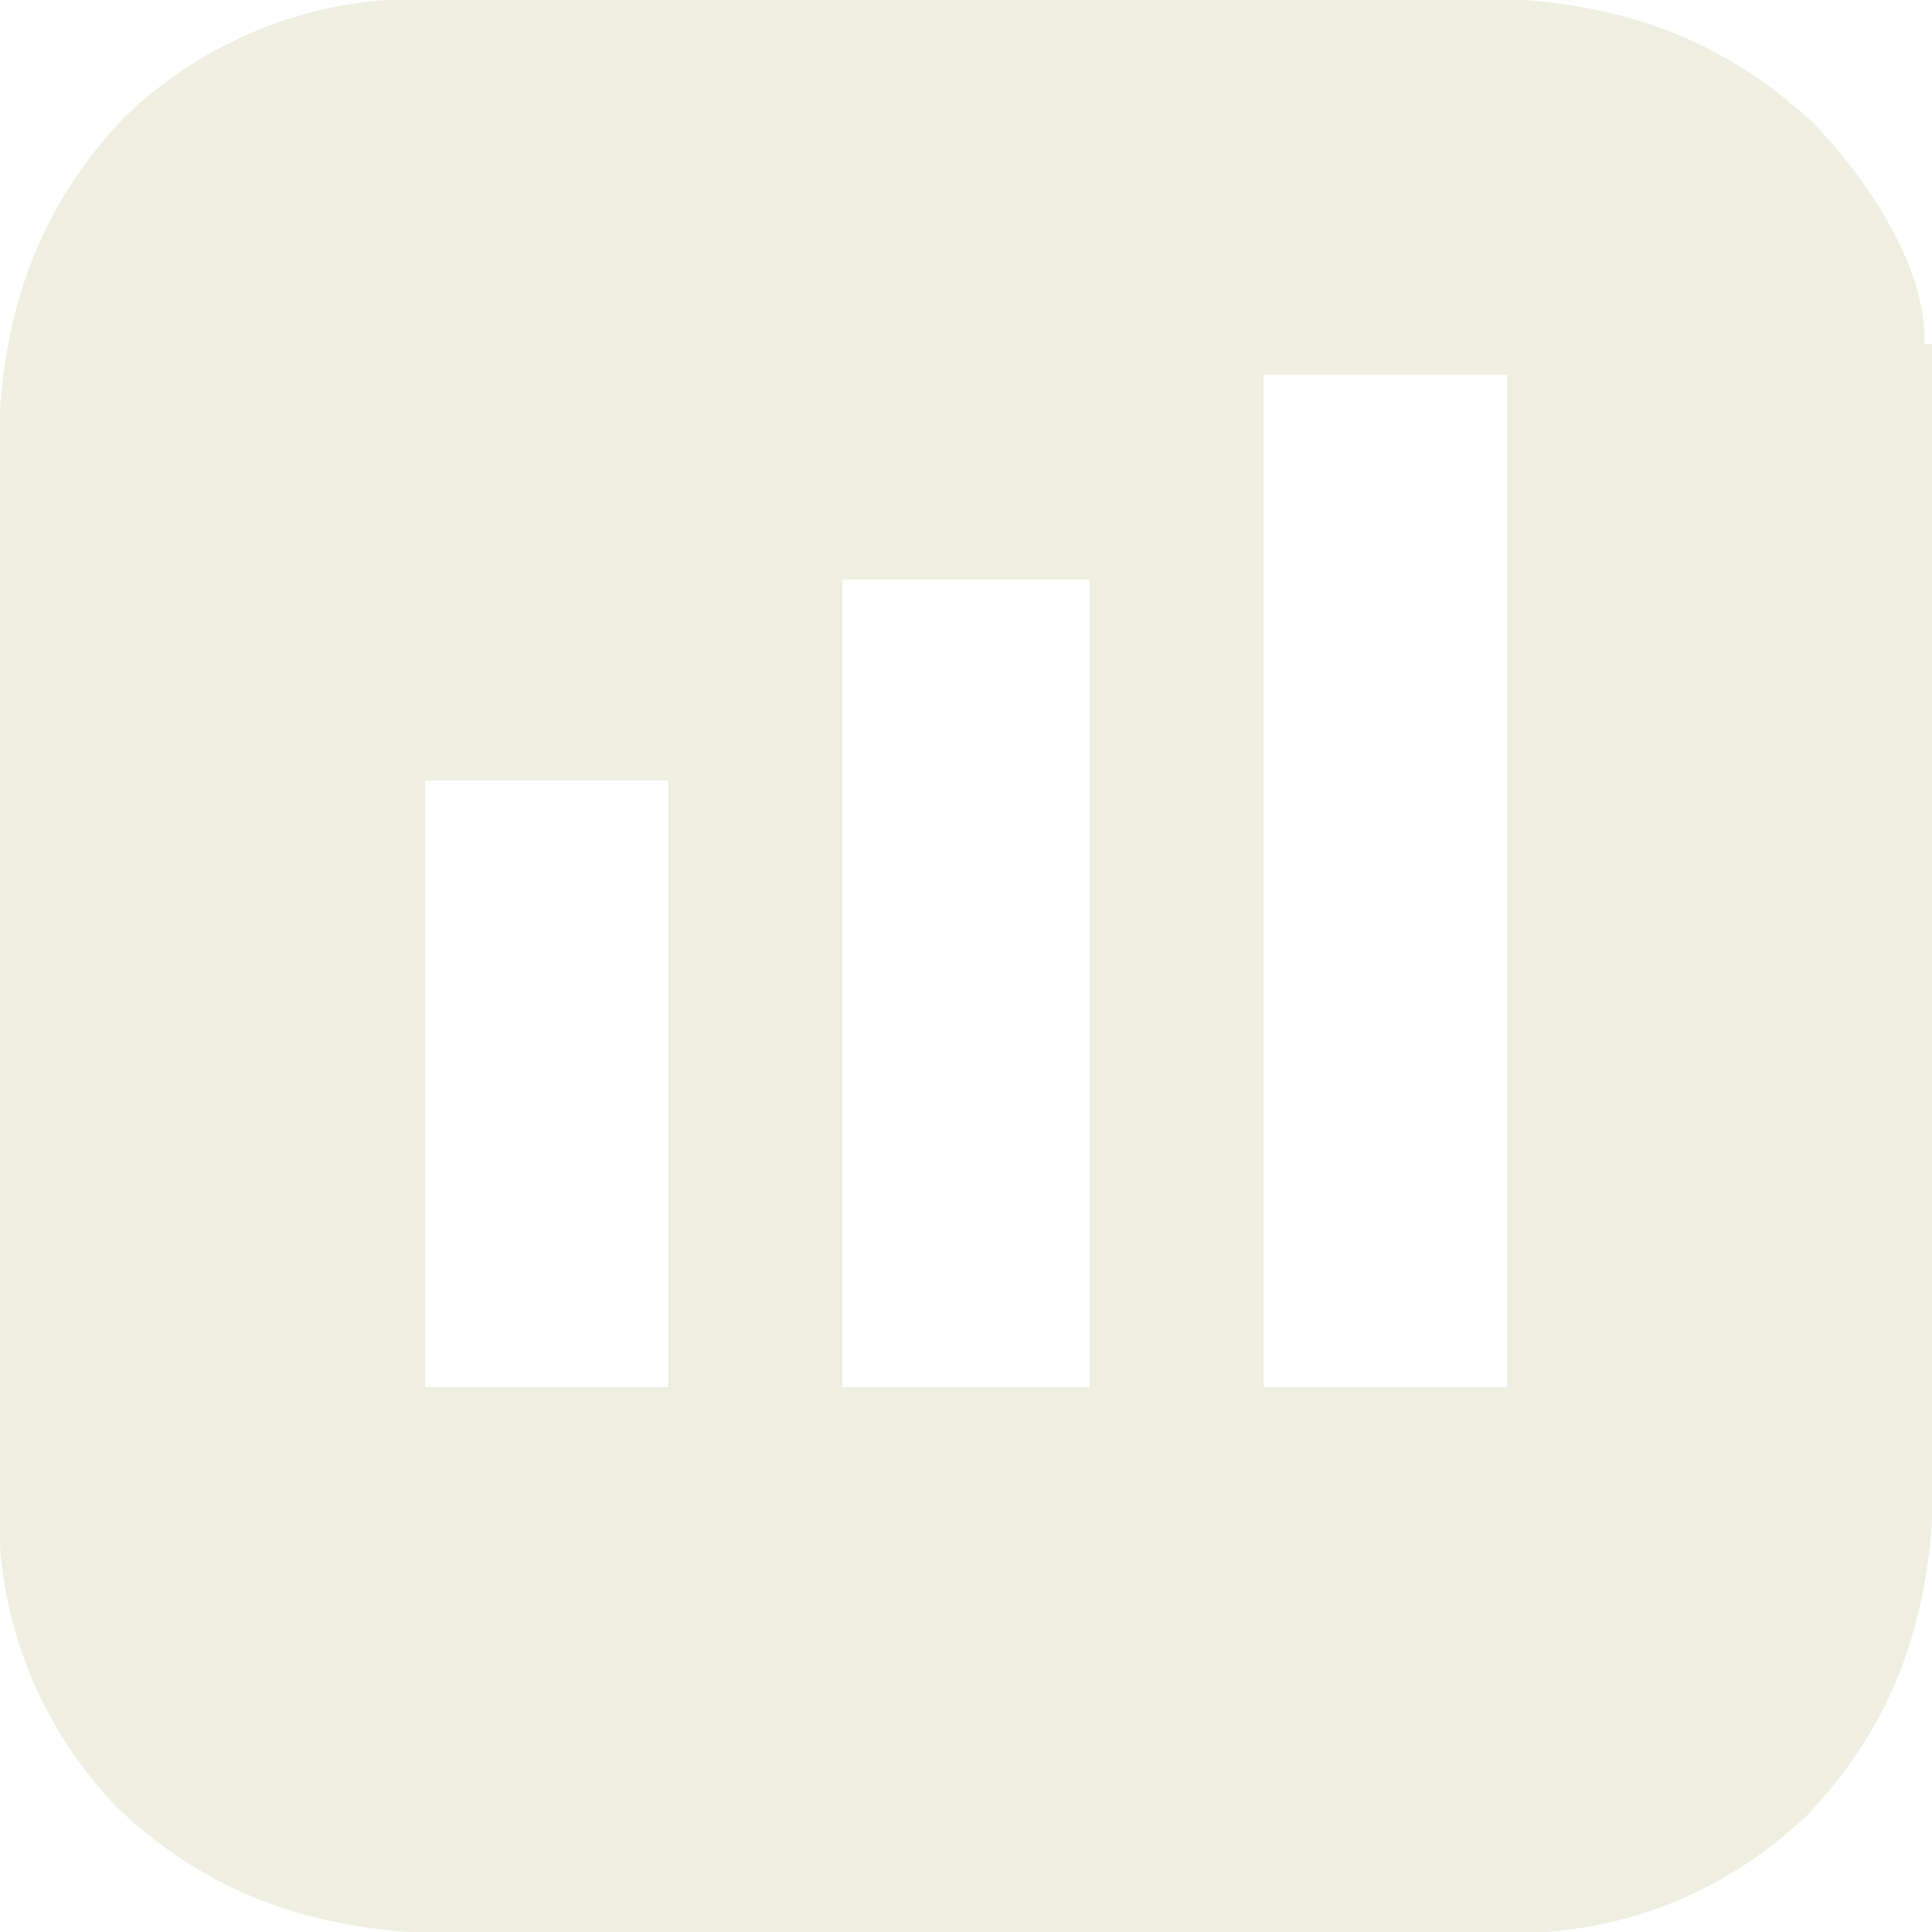
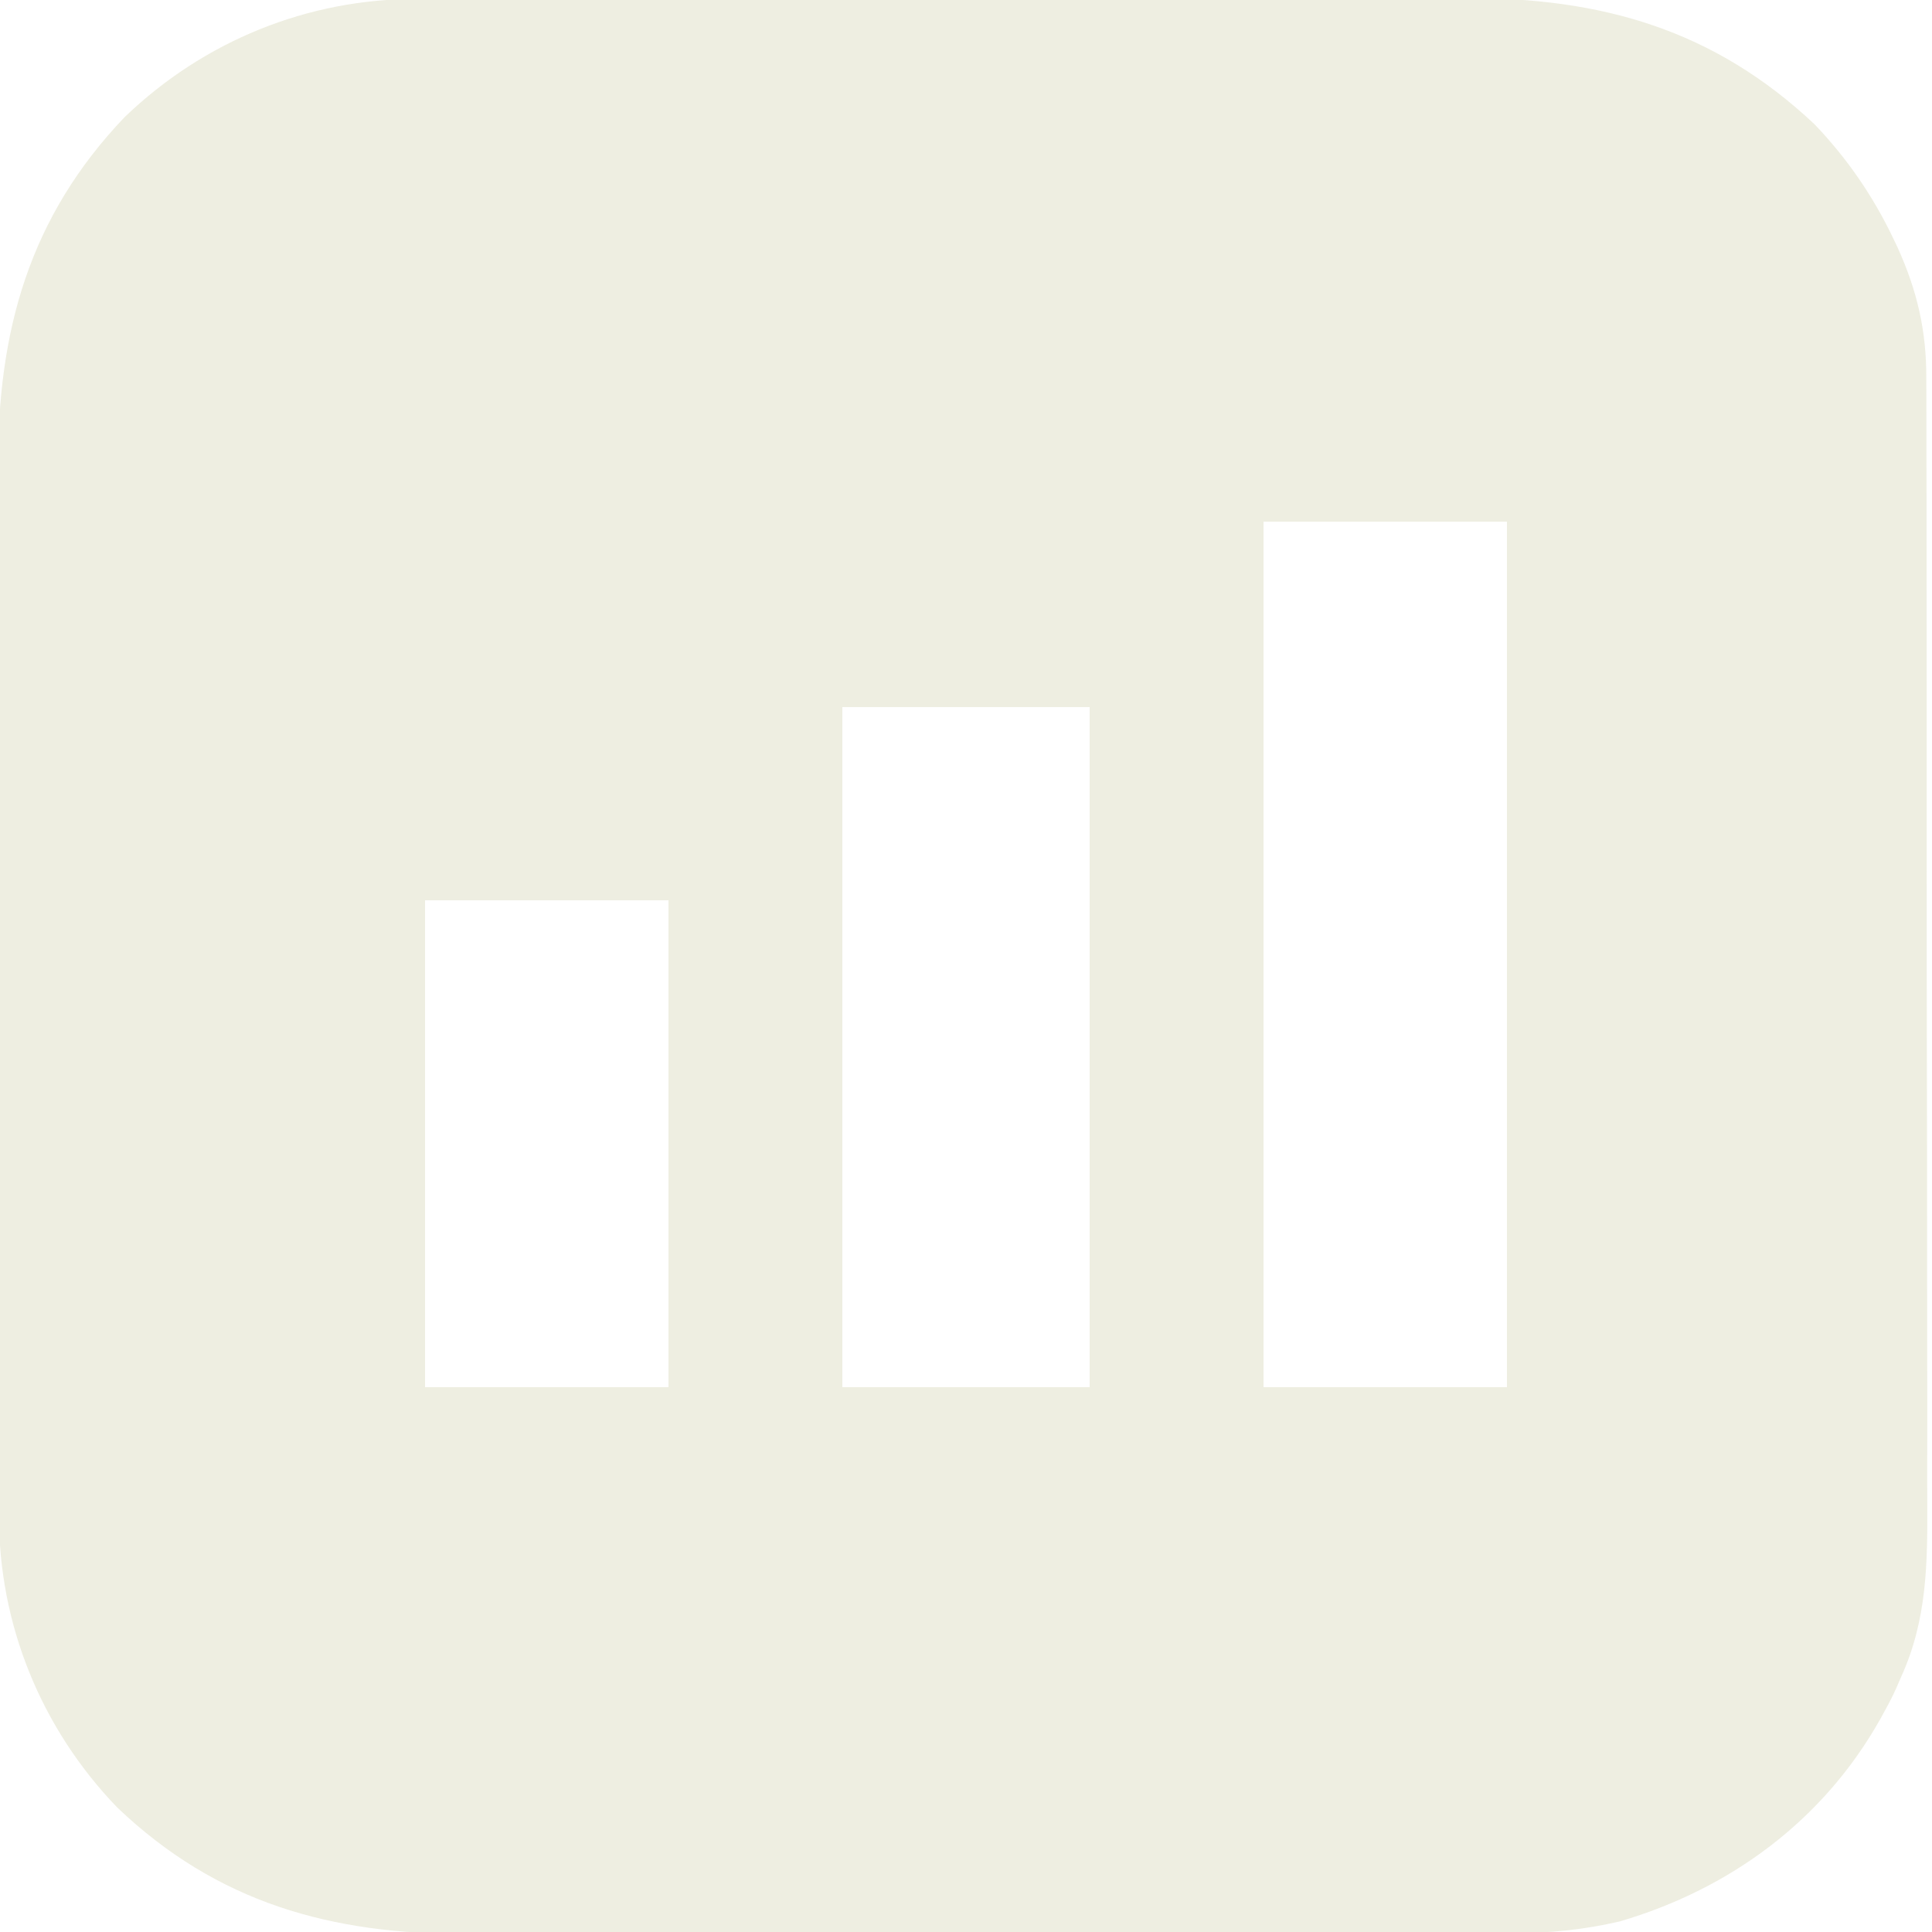
<svg xmlns="http://www.w3.org/2000/svg" version="1.1" width="500" height="500">
-   <path d="M0 0 C1.263 -0.005 2.525 -0.009 3.826 -0.014 C7.301 -0.026 10.776 -0.026 14.251 -0.023 C18.01 -0.023 21.77 -0.034 25.529 -0.043 C32.885 -0.06 40.24 -0.066 47.595 -0.067 C53.58 -0.068 59.564 -0.072 65.549 -0.078 C82.547 -0.096 99.546 -0.105 116.544 -0.103 C117.459 -0.103 118.374 -0.103 119.317 -0.103 C120.691 -0.103 120.691 -0.103 122.093 -0.103 C136.927 -0.102 151.762 -0.121 166.596 -0.149 C181.858 -0.178 197.121 -0.192 212.383 -0.19 C220.939 -0.19 229.496 -0.195 238.052 -0.217 C245.339 -0.235 252.626 -0.239 259.914 -0.226 C263.624 -0.219 267.335 -0.219 271.045 -0.236 C306.452 -0.393 335.6 7.885 361.717 32.517 C374.734 46.187 389.503 67.559 390.119 87.119 C390.09 87.828 390.06 88.537 390.03 89.267 C390.69 89.267 391.35 89.267 392.03 89.267 C392.121 129.218 392.192 169.168 392.234 209.118 C392.239 213.841 392.244 218.565 392.249 223.288 C392.25 224.229 392.251 225.169 392.252 226.138 C392.27 241.335 392.301 256.532 392.338 271.729 C392.376 287.339 392.398 302.949 392.406 318.559 C392.411 328.181 392.429 337.802 392.461 347.423 C392.482 354.033 392.489 360.644 392.484 367.254 C392.481 371.06 392.485 374.865 392.506 378.671 C392.698 414.17 384.697 443.867 359.78 469.955 C339.322 489.641 312.432 500.61 284.059 500.535 C282.796 500.539 281.534 500.544 280.233 500.549 C276.758 500.561 273.283 500.561 269.808 500.558 C266.049 500.558 262.289 500.569 258.53 500.578 C251.174 500.595 243.819 500.6 236.464 500.602 C230.479 500.602 224.495 500.607 218.51 500.613 C201.512 500.631 184.513 500.64 167.515 500.638 C166.6 500.638 165.685 500.638 164.742 500.638 C163.368 500.638 163.368 500.638 161.966 500.638 C147.132 500.637 132.297 500.656 117.463 500.684 C102.201 500.713 86.938 500.727 71.676 500.725 C63.12 500.724 54.563 500.73 46.007 500.751 C38.72 500.77 31.433 500.774 24.145 500.76 C20.435 500.754 16.724 500.754 13.014 500.771 C-22.222 500.927 -51.786 492.728 -77.658 468.017 C-97.344 447.56 -108.314 420.67 -108.238 392.297 C-108.242 391.034 -108.247 389.772 -108.252 388.471 C-108.264 384.996 -108.264 381.521 -108.261 378.046 C-108.261 374.287 -108.272 370.527 -108.281 366.768 C-108.298 359.412 -108.303 352.057 -108.305 344.702 C-108.306 338.717 -108.31 332.733 -108.316 326.748 C-108.334 309.75 -108.343 292.751 -108.341 275.753 C-108.341 274.838 -108.341 273.923 -108.341 272.98 C-108.341 272.064 -108.341 271.148 -108.341 270.204 C-108.34 255.37 -108.359 240.535 -108.387 225.701 C-108.416 210.439 -108.43 195.176 -108.428 179.914 C-108.428 171.358 -108.433 162.801 -108.455 154.245 C-108.473 146.958 -108.477 139.671 -108.464 132.383 C-108.457 128.672 -108.457 124.962 -108.474 121.251 C-108.63 86.016 -100.431 56.452 -75.72 30.58 C-55.263 10.894 -28.373 -0.076 0 0 Z M219.03 97.267 C219.03 183.727 219.03 270.187 219.03 359.267 C239.82 359.267 260.61 359.267 282.03 359.267 C282.03 272.807 282.03 186.347 282.03 97.267 C261.24 97.267 240.45 97.267 219.03 97.267 Z M110.03 150.267 C110.03 219.237 110.03 288.207 110.03 359.267 C131.15 359.267 152.27 359.267 174.03 359.267 C174.03 290.297 174.03 221.327 174.03 150.267 C152.91 150.267 131.79 150.267 110.03 150.267 Z M2.03 202.267 C2.03 254.077 2.03 305.887 2.03 359.267 C22.82 359.267 43.61 359.267 65.03 359.267 C65.03 307.457 65.03 255.647 65.03 202.267 C44.24 202.267 23.45 202.267 2.03 202.267 Z " fill="#eeeee1" transform="translate(107.9705,-0.2674255)" />
+   <path d="M0 0 C1.263 -0.005 2.525 -0.009 3.826 -0.014 C7.301 -0.026 10.776 -0.026 14.251 -0.023 C18.01 -0.023 21.77 -0.034 25.529 -0.043 C32.885 -0.06 40.24 -0.066 47.595 -0.067 C53.58 -0.068 59.564 -0.072 65.549 -0.078 C82.547 -0.096 99.546 -0.105 116.544 -0.103 C117.459 -0.103 118.374 -0.103 119.317 -0.103 C120.691 -0.103 120.691 -0.103 122.093 -0.103 C136.927 -0.102 151.762 -0.121 166.596 -0.149 C181.858 -0.178 197.121 -0.192 212.383 -0.19 C220.939 -0.19 229.496 -0.195 238.052 -0.217 C245.339 -0.235 252.626 -0.239 259.914 -0.226 C263.624 -0.219 267.335 -0.219 271.045 -0.236 C306.452 -0.393 335.6 7.885 361.717 32.517 C370.078 41.297 376.745 50.959 381.967 61.892 C382.497 63 382.497 63 383.037 64.13 C388.183 75.429 390.627 85.896 390.551 98.314 C390.557 99.681 390.565 101.049 390.574 102.417 C390.595 106.138 390.59 109.859 390.582 113.581 C390.577 117.609 390.595 121.637 390.61 125.665 C390.635 133.543 390.639 141.42 390.634 149.298 C390.631 155.707 390.634 162.116 390.643 168.524 C390.644 169.439 390.645 170.353 390.646 171.295 C390.649 173.154 390.651 175.012 390.654 176.87 C390.675 194.272 390.671 211.675 390.659 229.077 C390.648 244.966 390.671 260.854 390.709 276.742 C390.748 293.089 390.764 309.436 390.757 325.784 C390.753 334.948 390.758 344.112 390.786 353.277 C390.81 361.08 390.813 368.883 390.789 376.686 C390.777 380.661 390.774 384.634 390.799 388.608 C390.89 404.667 390.808 419.407 384.03 434.267 C383.623 435.206 383.217 436.144 382.798 437.111 C381.88 439.166 380.877 441.116 379.78 443.08 C379.402 443.772 379.024 444.463 378.635 445.176 C363.917 471.359 339.891 489.101 311.28 497.514 C302.109 499.641 293.478 500.56 284.059 500.535 C282.796 500.539 281.534 500.544 280.233 500.549 C276.758 500.561 273.283 500.561 269.808 500.558 C266.049 500.558 262.289 500.569 258.53 500.578 C251.174 500.595 243.819 500.6 236.464 500.602 C230.479 500.602 224.495 500.607 218.51 500.613 C201.512 500.631 184.513 500.64 167.515 500.638 C166.6 500.638 165.685 500.638 164.742 500.638 C163.368 500.638 163.368 500.638 161.966 500.638 C147.132 500.637 132.297 500.656 117.463 500.684 C102.201 500.713 86.938 500.727 71.676 500.725 C63.12 500.724 54.563 500.73 46.007 500.751 C38.72 500.77 31.433 500.774 24.145 500.76 C20.435 500.754 16.724 500.754 13.014 500.771 C-22.222 500.927 -51.786 492.728 -77.658 468.017 C-97.344 447.56 -108.314 420.67 -108.238 392.297 C-108.242 391.034 -108.247 389.772 -108.252 388.471 C-108.264 384.996 -108.264 381.521 -108.261 378.046 C-108.261 374.287 -108.272 370.527 -108.281 366.768 C-108.298 359.412 -108.303 352.057 -108.305 344.702 C-108.306 338.717 -108.31 332.733 -108.316 326.748 C-108.334 309.75 -108.343 292.751 -108.341 275.753 C-108.341 274.838 -108.341 273.923 -108.341 272.98 C-108.341 272.064 -108.341 271.148 -108.341 270.204 C-108.34 255.37 -108.359 240.535 -108.387 225.701 C-108.416 210.439 -108.43 195.176 -108.428 179.914 C-108.428 171.358 -108.433 162.801 -108.455 154.245 C-108.473 146.958 -108.477 139.671 -108.464 132.383 C-108.457 128.672 -108.457 124.962 -108.474 121.251 C-108.63 86.016 -100.431 56.452 -75.72 30.58 C-55.263 10.894 -28.373 -0.076 0 0 Z M219.03 135.267 C219.03 209.187 219.03 283.107 219.03 359.267 C239.82 359.267 260.61 359.267 282.03 359.267 C282.03 285.347 282.03 211.427 282.03 135.267 C261.24 135.267 240.45 135.267 219.03 135.267 Z M110.03 183.267 C110.03 241.347 110.03 299.427 110.03 359.267 C131.15 359.267 152.27 359.267 174.03 359.267 C174.03 301.187 174.03 243.107 174.03 183.267 C152.91 183.267 131.79 183.267 110.03 183.267 Z M2.03 233.267 C2.03 274.847 2.03 316.427 2.03 359.267 C22.82 359.267 43.61 359.267 65.03 359.267 C65.03 317.687 65.03 276.107 65.03 233.267 C44.24 233.267 23.45 233.267 2.03 233.267 Z " fill="#eeeee1" transform="translate(107.9705,-0.2674255)" />
</svg>
